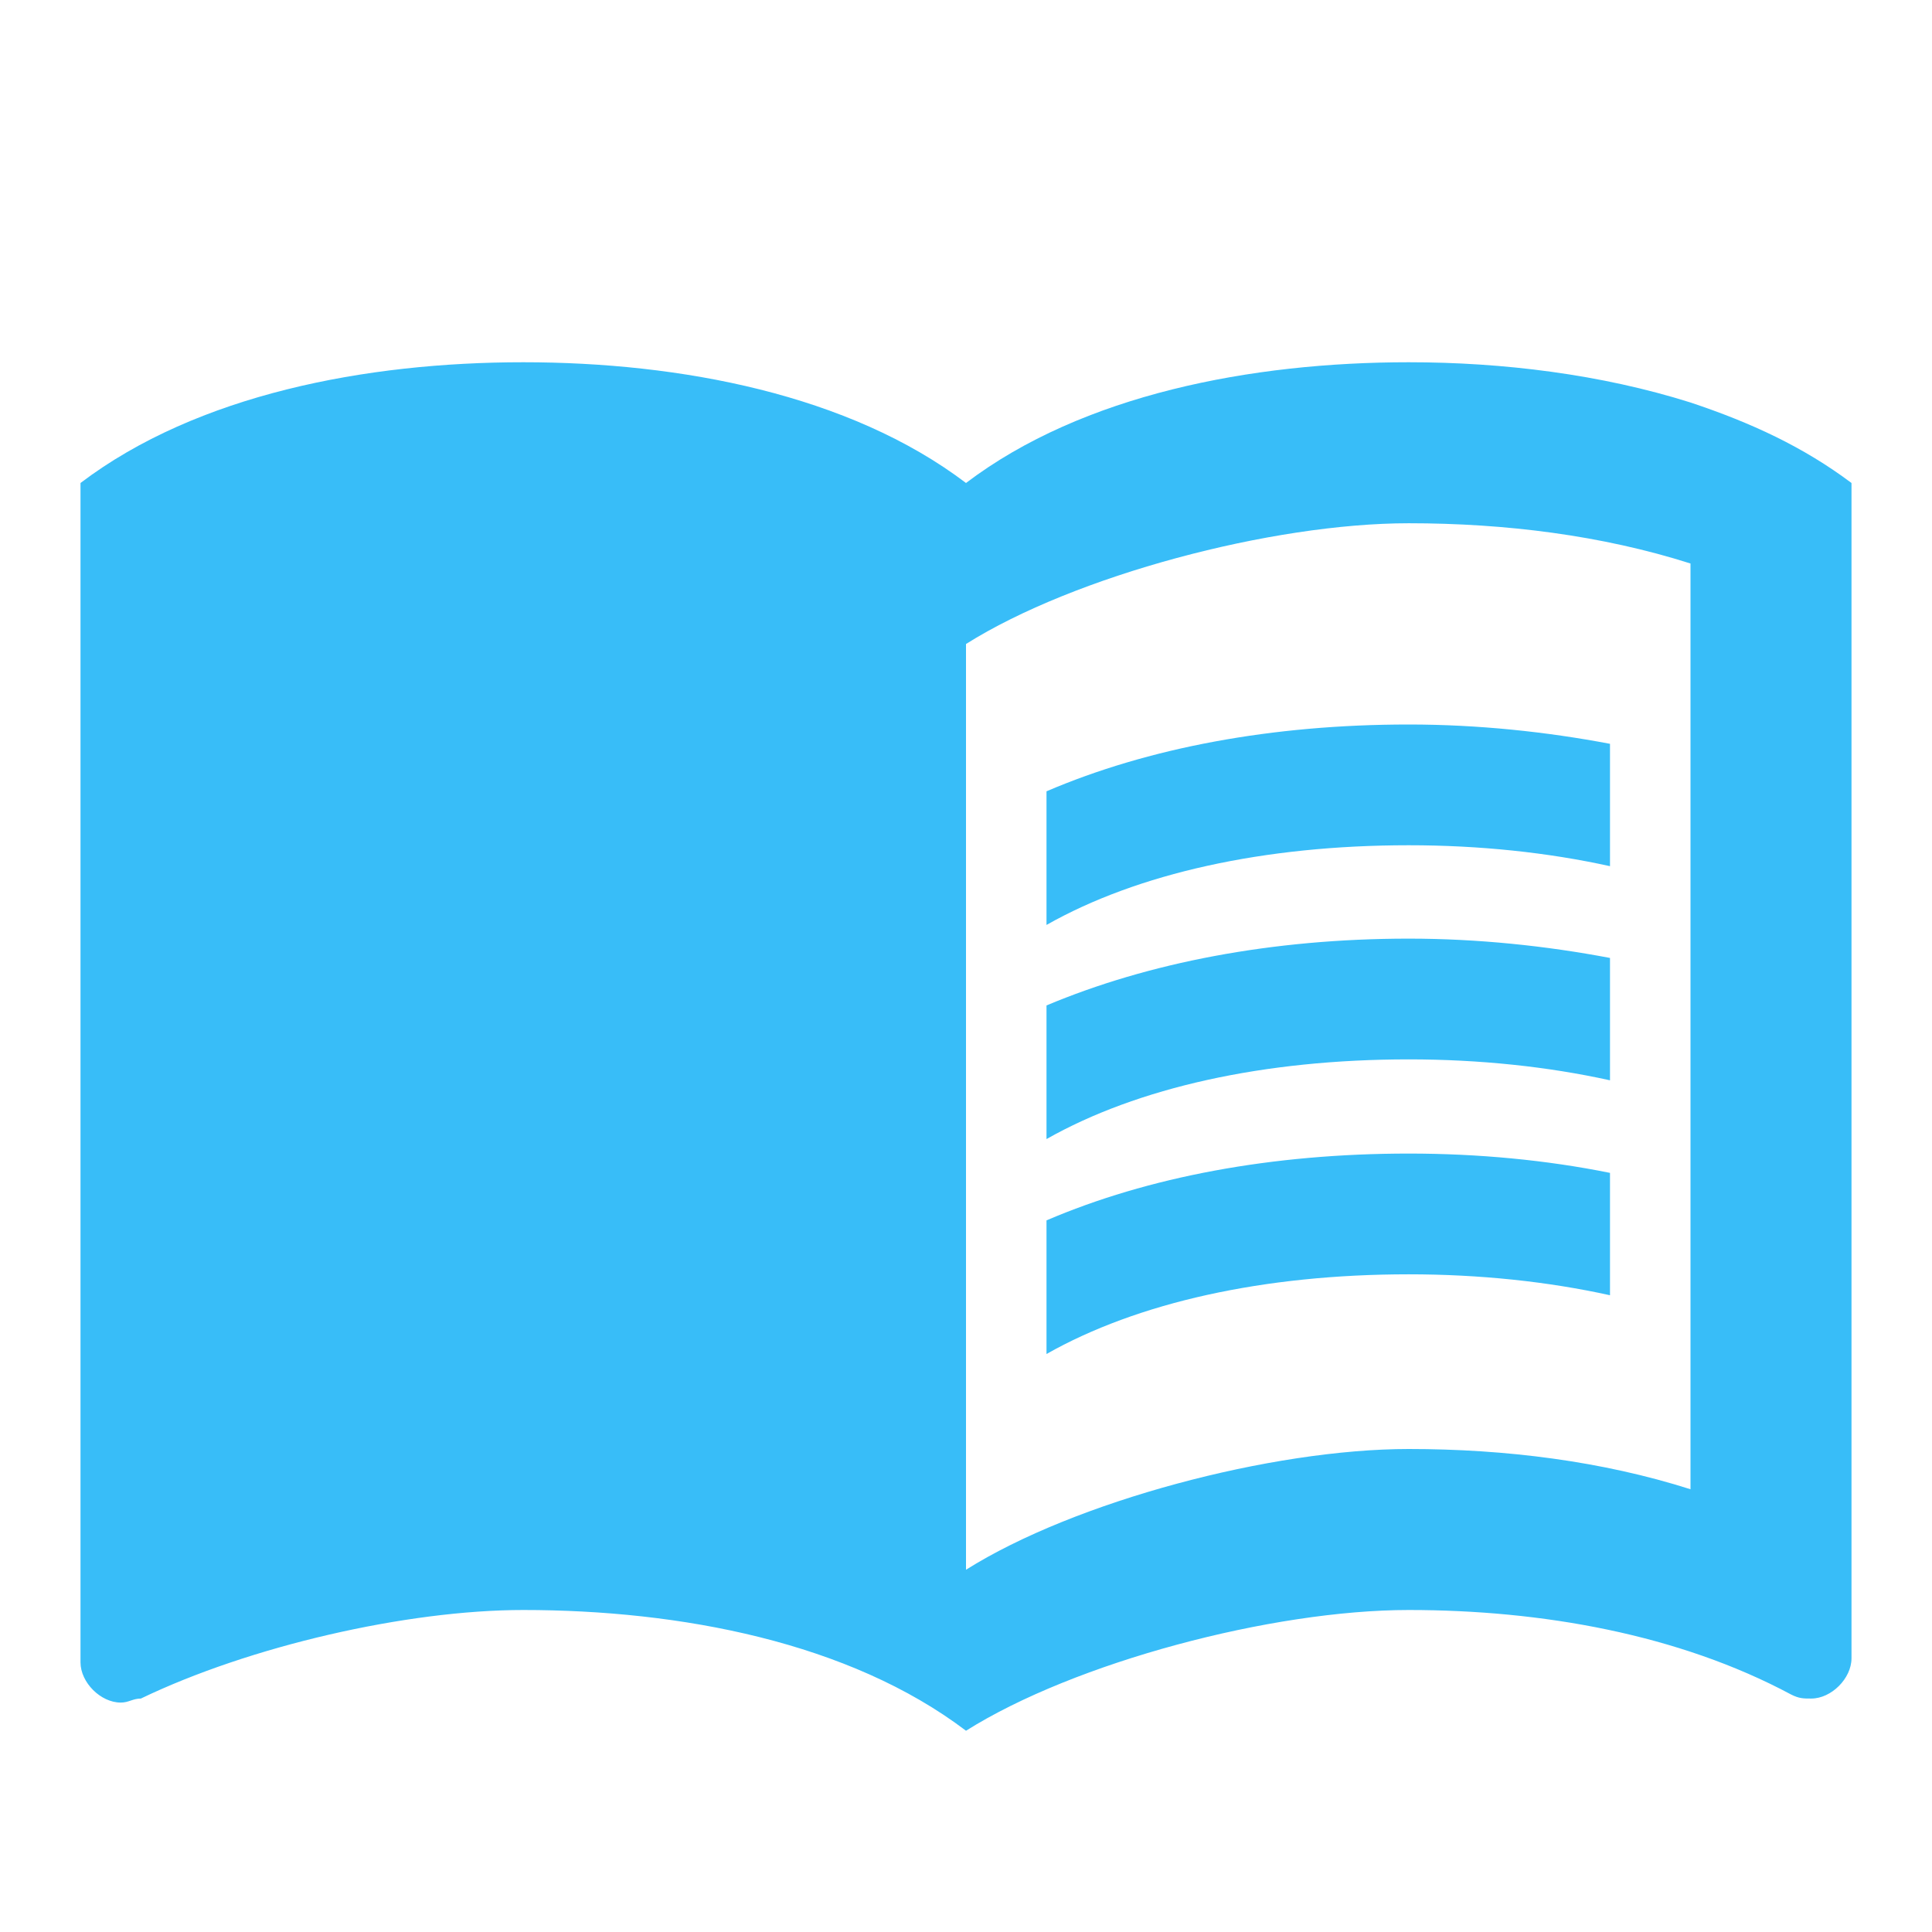
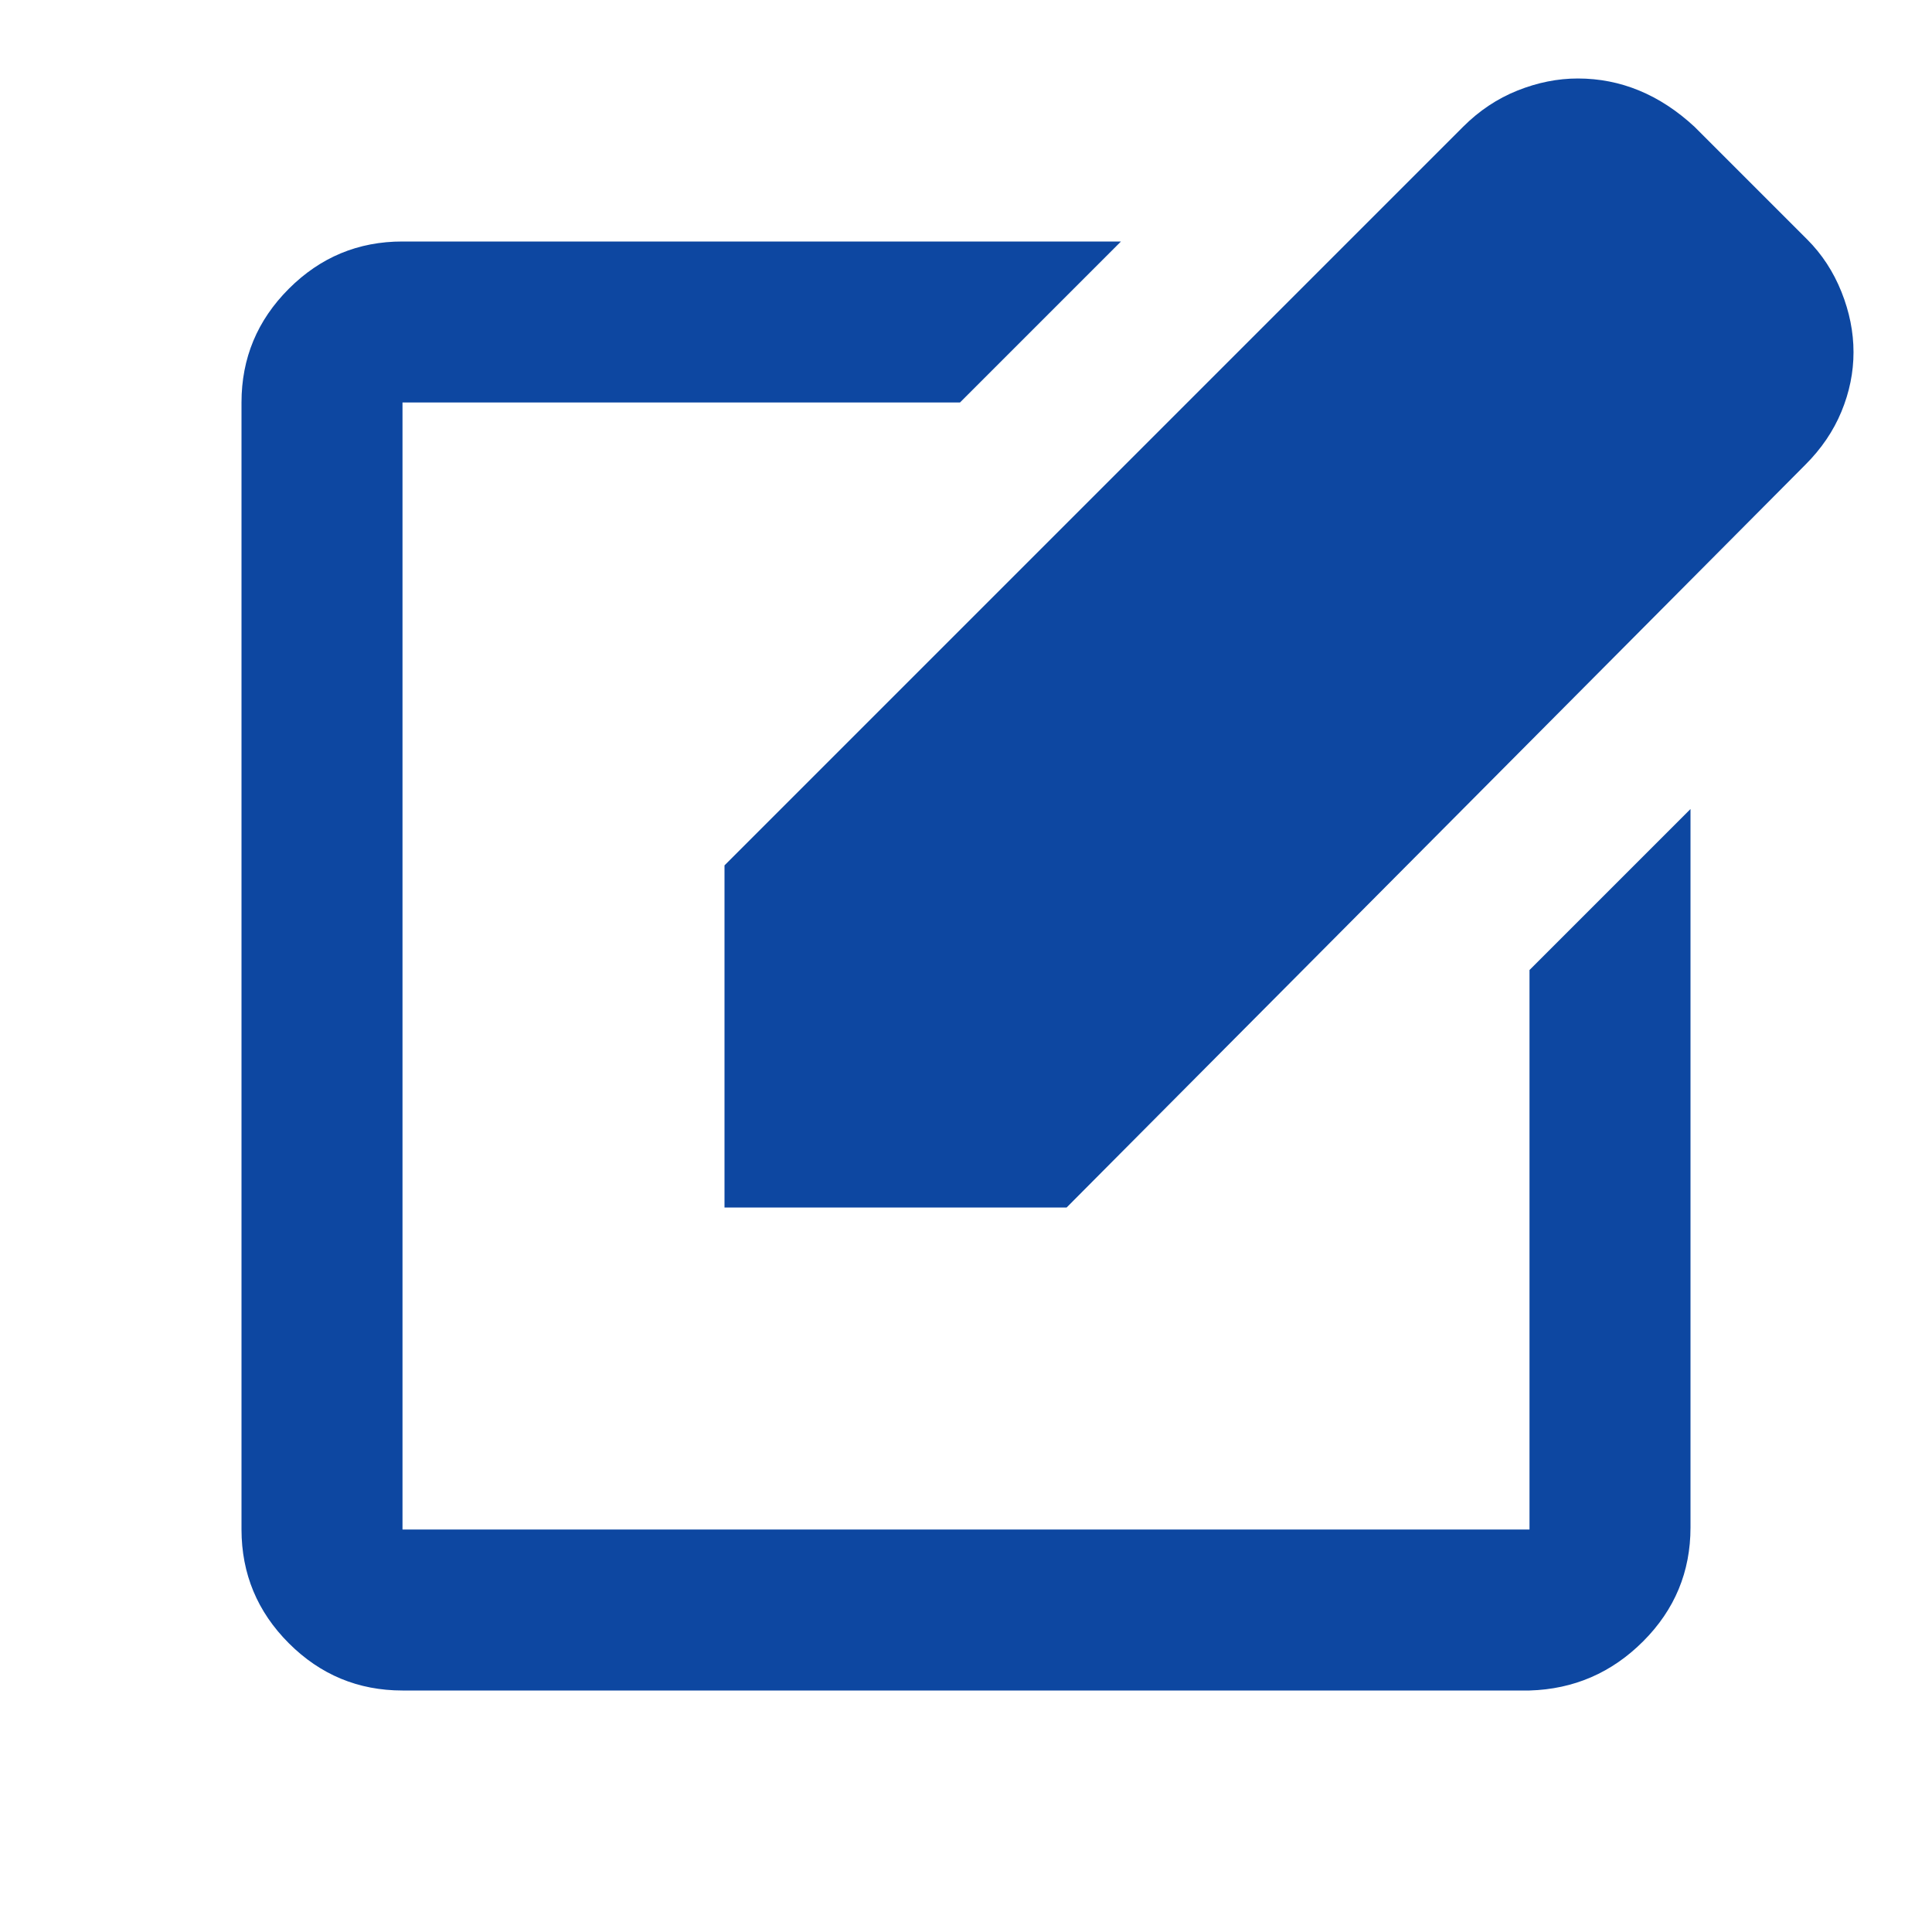
- <svg xmlns="http://www.w3.org/2000/svg" viewBox="0 0 24 24" fill="#38bdf8">
-   <path d="M21 5c-1.11-.35-2.33-.5-3.5-.5-1.95 0-4.05.4-5.5 1.5-1.45-1.1-3.55-1.5-5.5-1.5S2.45 4.9 1 6v14.65c0 .25.25.5.5.5.1 0 .15-.05.25-.05C3.1 20.45 5.05 20 6.5 20c1.95 0 4.05.4 5.5 1.5 1.35-.85 3.8-1.5 5.5-1.5 1.65 0 3.35.3 4.75 1.05.1.05.15.05.25.05.25 0 .5-.25.5-.5V6c-.6-.45-1.25-.75-2-1zm0 13.5c-1.1-.35-2.3-.5-3.5-.5-1.7 0-4.15.65-5.5 1.5V8c1.35-.85 3.8-1.5 5.5-1.5 1.2 0 2.4.15 3.5.5v11.5z" />
-   <path d="M17.5 10.5c.88 0 1.73.09 2.5.26V9.24c-.79-.15-1.64-.24-2.5-.24-1.7 0-3.24.29-4.5.83v1.66c1.13-.64 2.7-.99 4.5-.99zM13 12.49v1.66c1.13-.64 2.7-.99 4.5-.99.88 0 1.73.09 2.5.26V11.9c-.79-.15-1.64-.24-2.5-.24-1.7 0-3.24.3-4.5.83zM17.5 14.33c-1.7 0-3.24.29-4.5.83v1.66c1.13-.64 2.7-.99 4.5-.99.88 0 1.73.09 2.5.26v-1.52c-.79-.16-1.64-.24-2.5-.24z" />
+ <svg xmlns="http://www.w3.org/2000/svg" height="24" viewBox="0 0 24 24" width="24">
+   <path d="M5 21q-.825 0-1.412-.587T3 19V5q0-.825.588-1.413T5 3h8.925l-2 2H5v14h14v-6.95l2-2v8.925q0 .825-.587 1.413T19 21H5zm4-6v-4.25l9.175-9.175q.3-.3.675-.45t.75-.15q.4 0 .763.15t.687.45l1.4 1.4q.275.275.425.65t.15.75q0 .375-.15.738t-.45.662L13.25 15H9zm8.175-8.175-1.4 1.4-1.75-1.75 1.4-1.4 1.75 1.75z" fill="#0d47a1" />
</svg>
